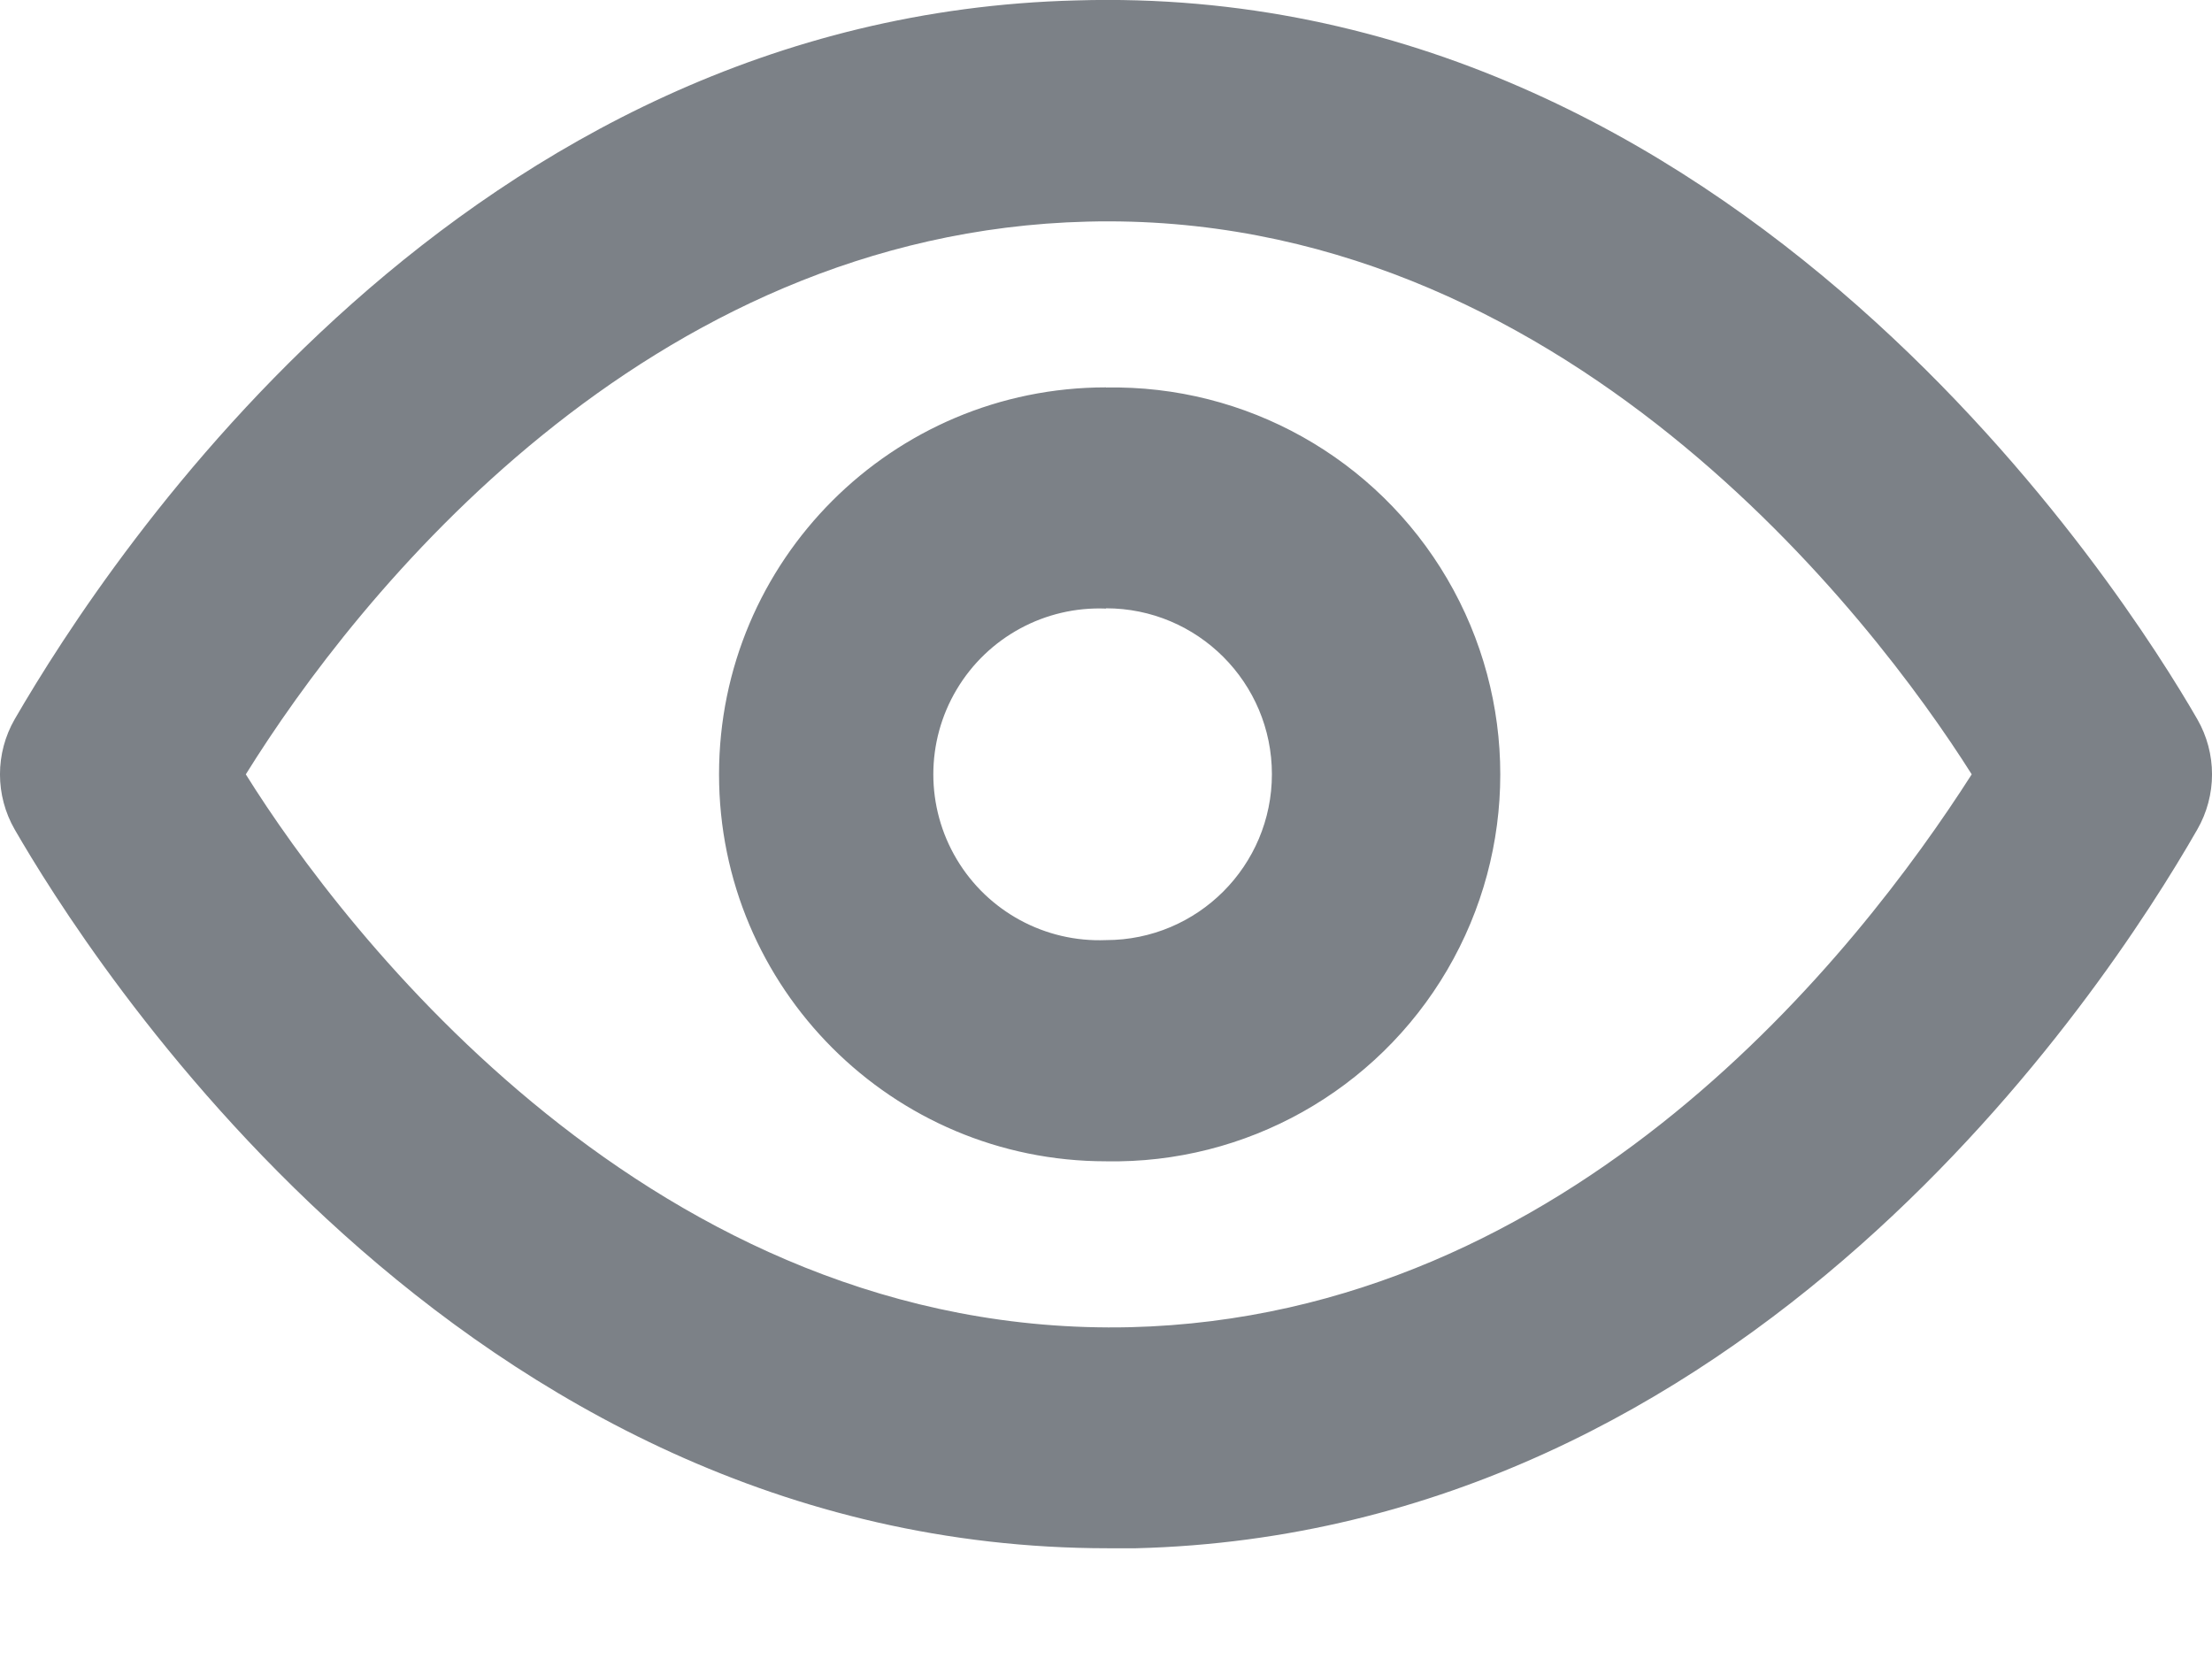
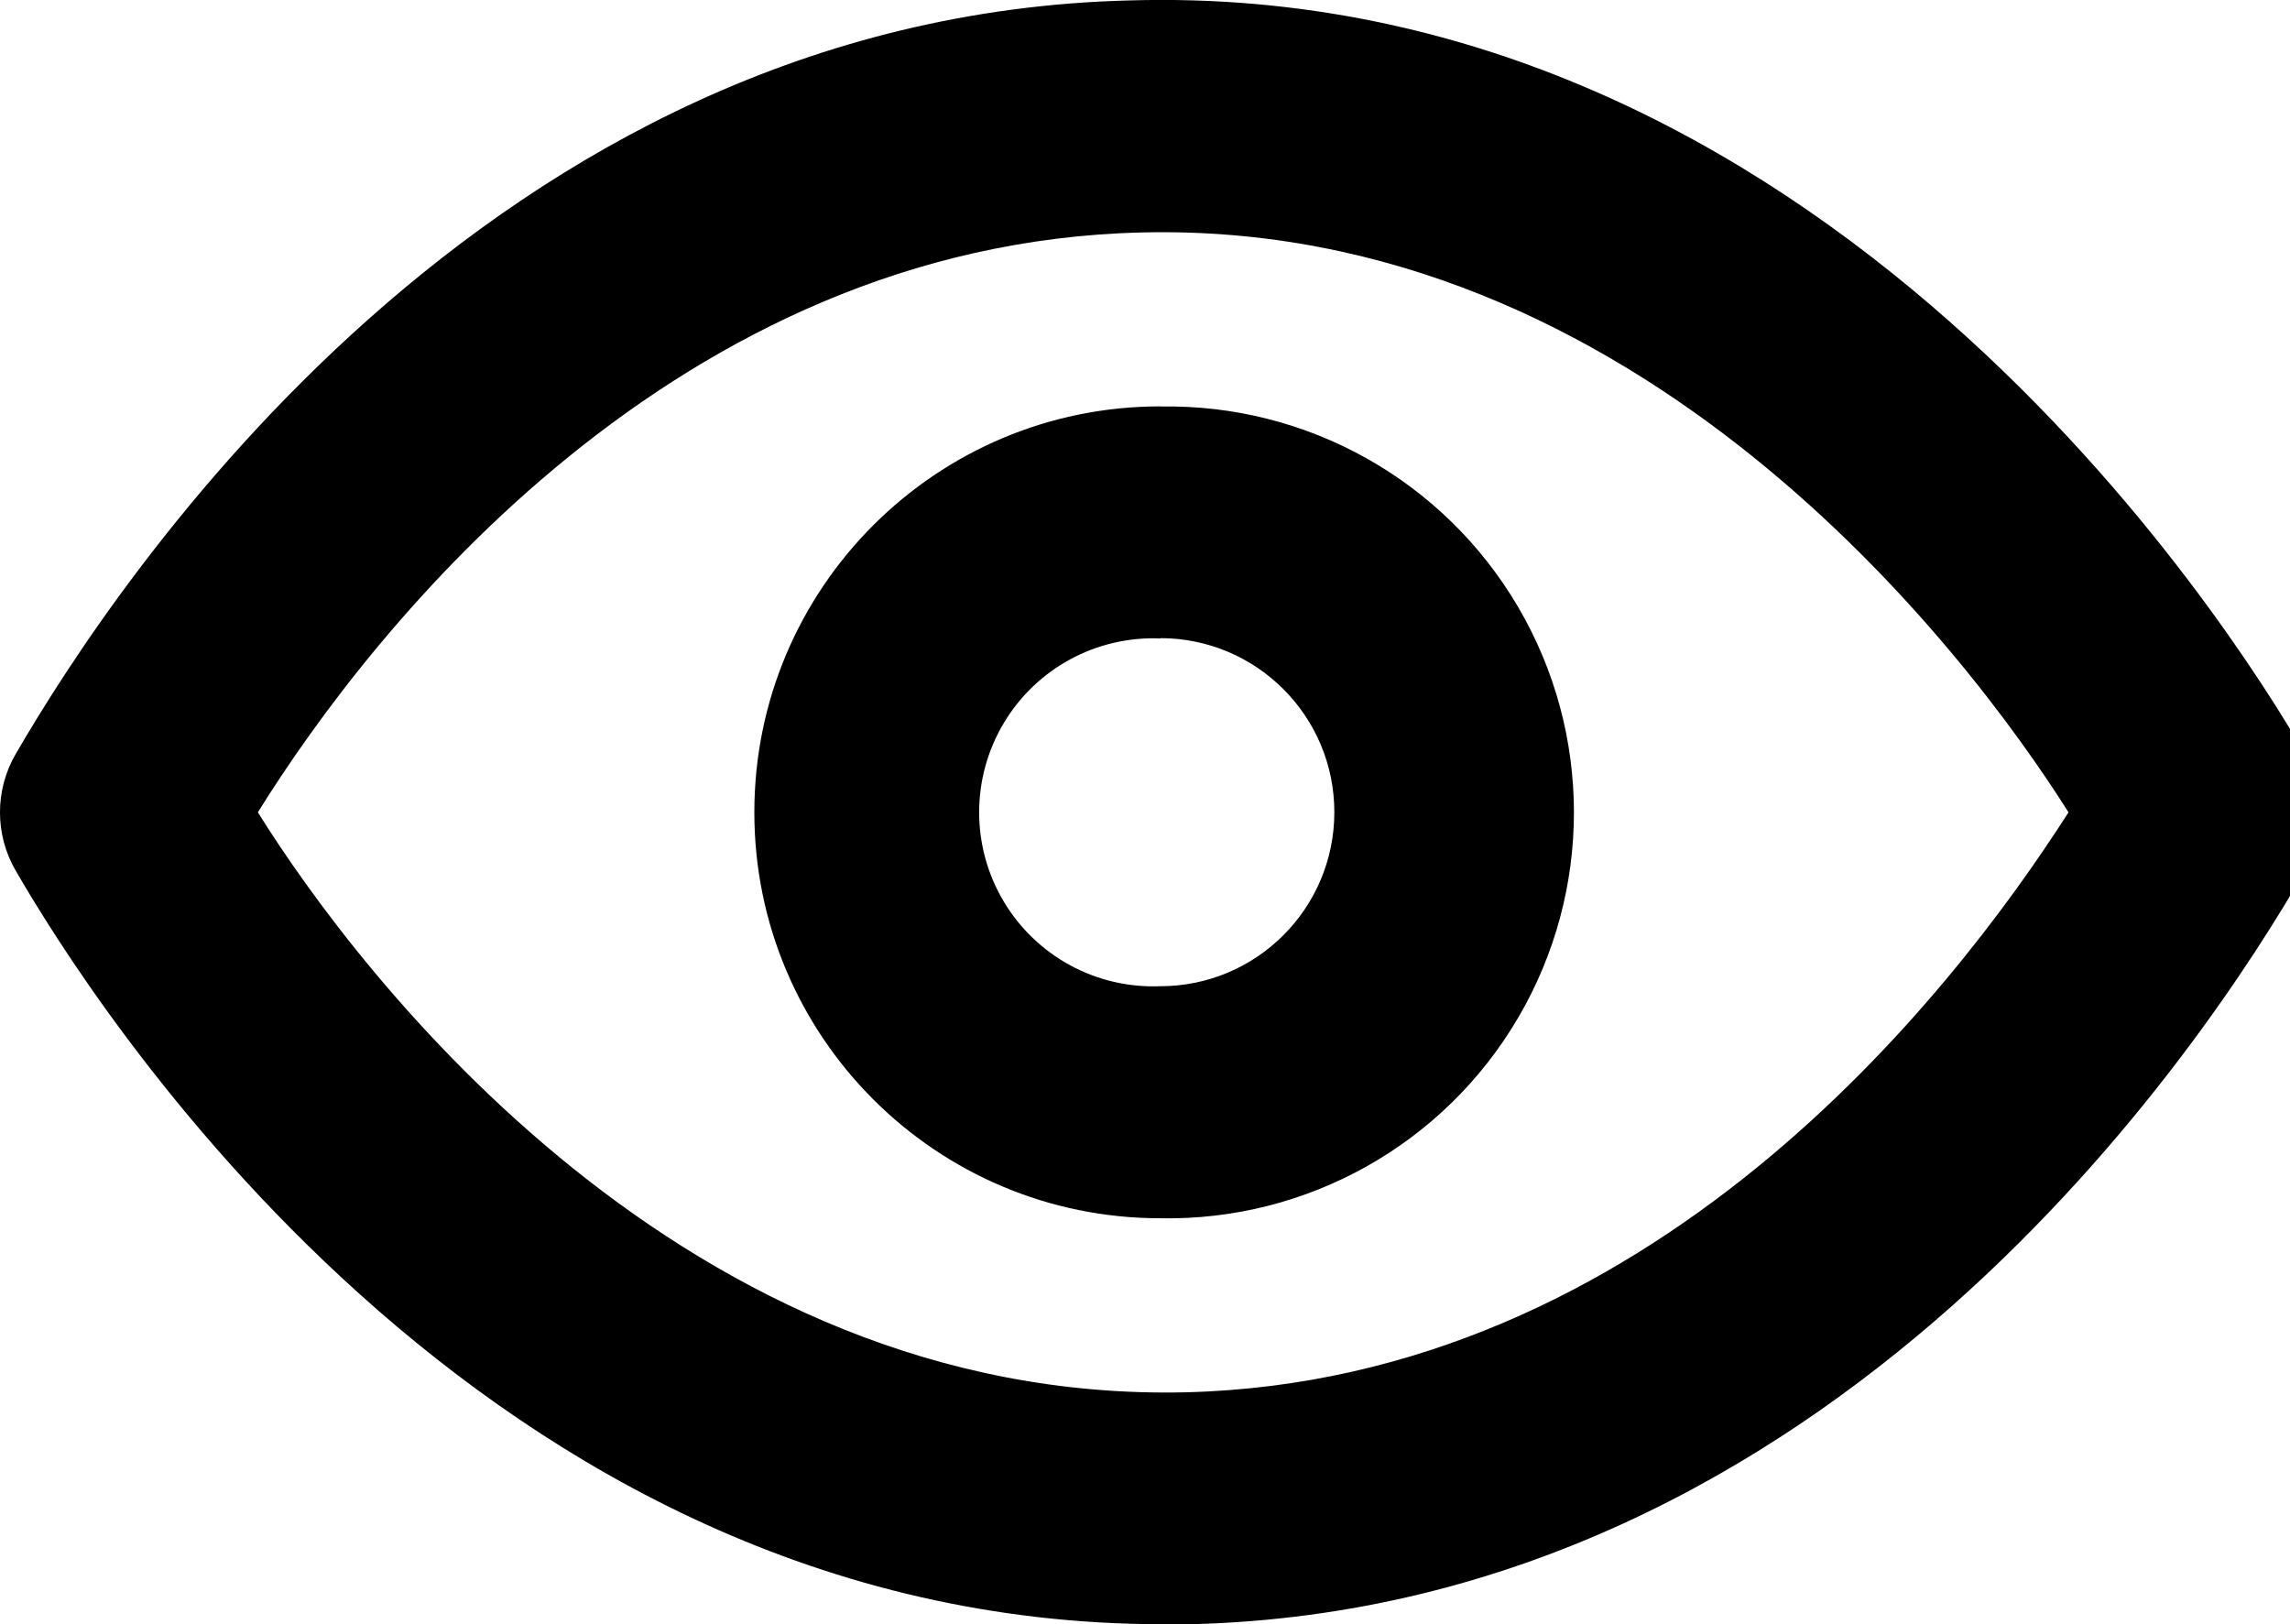
- <svg xmlns="http://www.w3.org/2000/svg" width="16" height="12">
-   <path d="M7.784.003c4.782-.144 7.597 4.31 8.109 5.198a.8.8 0 0 1 0 .8c-.688 1.2-3.255 5.086-7.677 5.198h-.2c-4.71 0-7.405-4.326-7.909-5.198a.8.8 0 0 1 0-.8C.803 4.001 3.362.115 7.784.003Zm.38 1.6h-.3c-3.199.08-5.286 2.71-6.086 3.998C2.482 6.73 4.73 9.68 8.176 9.6c3.199-.08 5.262-2.711 6.086-3.999-.712-1.127-2.967-4.086-6.398-3.998ZM8 2.803A2.799 2.799 0 1 1 8 8.4a2.799 2.799 0 0 1 0-5.598Zm0 1.599A1.2 1.2 0 1 0 8 6.8a1.2 1.2 0 0 0 0-2.4Z" fill="#7C8187" />
+ <svg xmlns="http://www.w3.org/2000/svg">
+   <path d="M7.784.003c4.782-.144 7.597 4.31 8.109 5.198a.8.8 0 0 1 0 .8c-.688 1.2-3.255 5.086-7.677 5.198h-.2c-4.71 0-7.405-4.326-7.909-5.198a.8.8 0 0 1 0-.8C.803 4.001 3.362.115 7.784.003Zm.38 1.6h-.3c-3.199.08-5.286 2.71-6.086 3.998C2.482 6.73 4.73 9.68 8.176 9.6c3.199-.08 5.262-2.711 6.086-3.999-.712-1.127-2.967-4.086-6.398-3.998ZM8 2.803A2.799 2.799 0 1 1 8 8.4a2.799 2.799 0 0 1 0-5.598Zm0 1.599A1.2 1.2 0 1 0 8 6.8a1.2 1.2 0 0 0 0-2.4Z" />
</svg>
